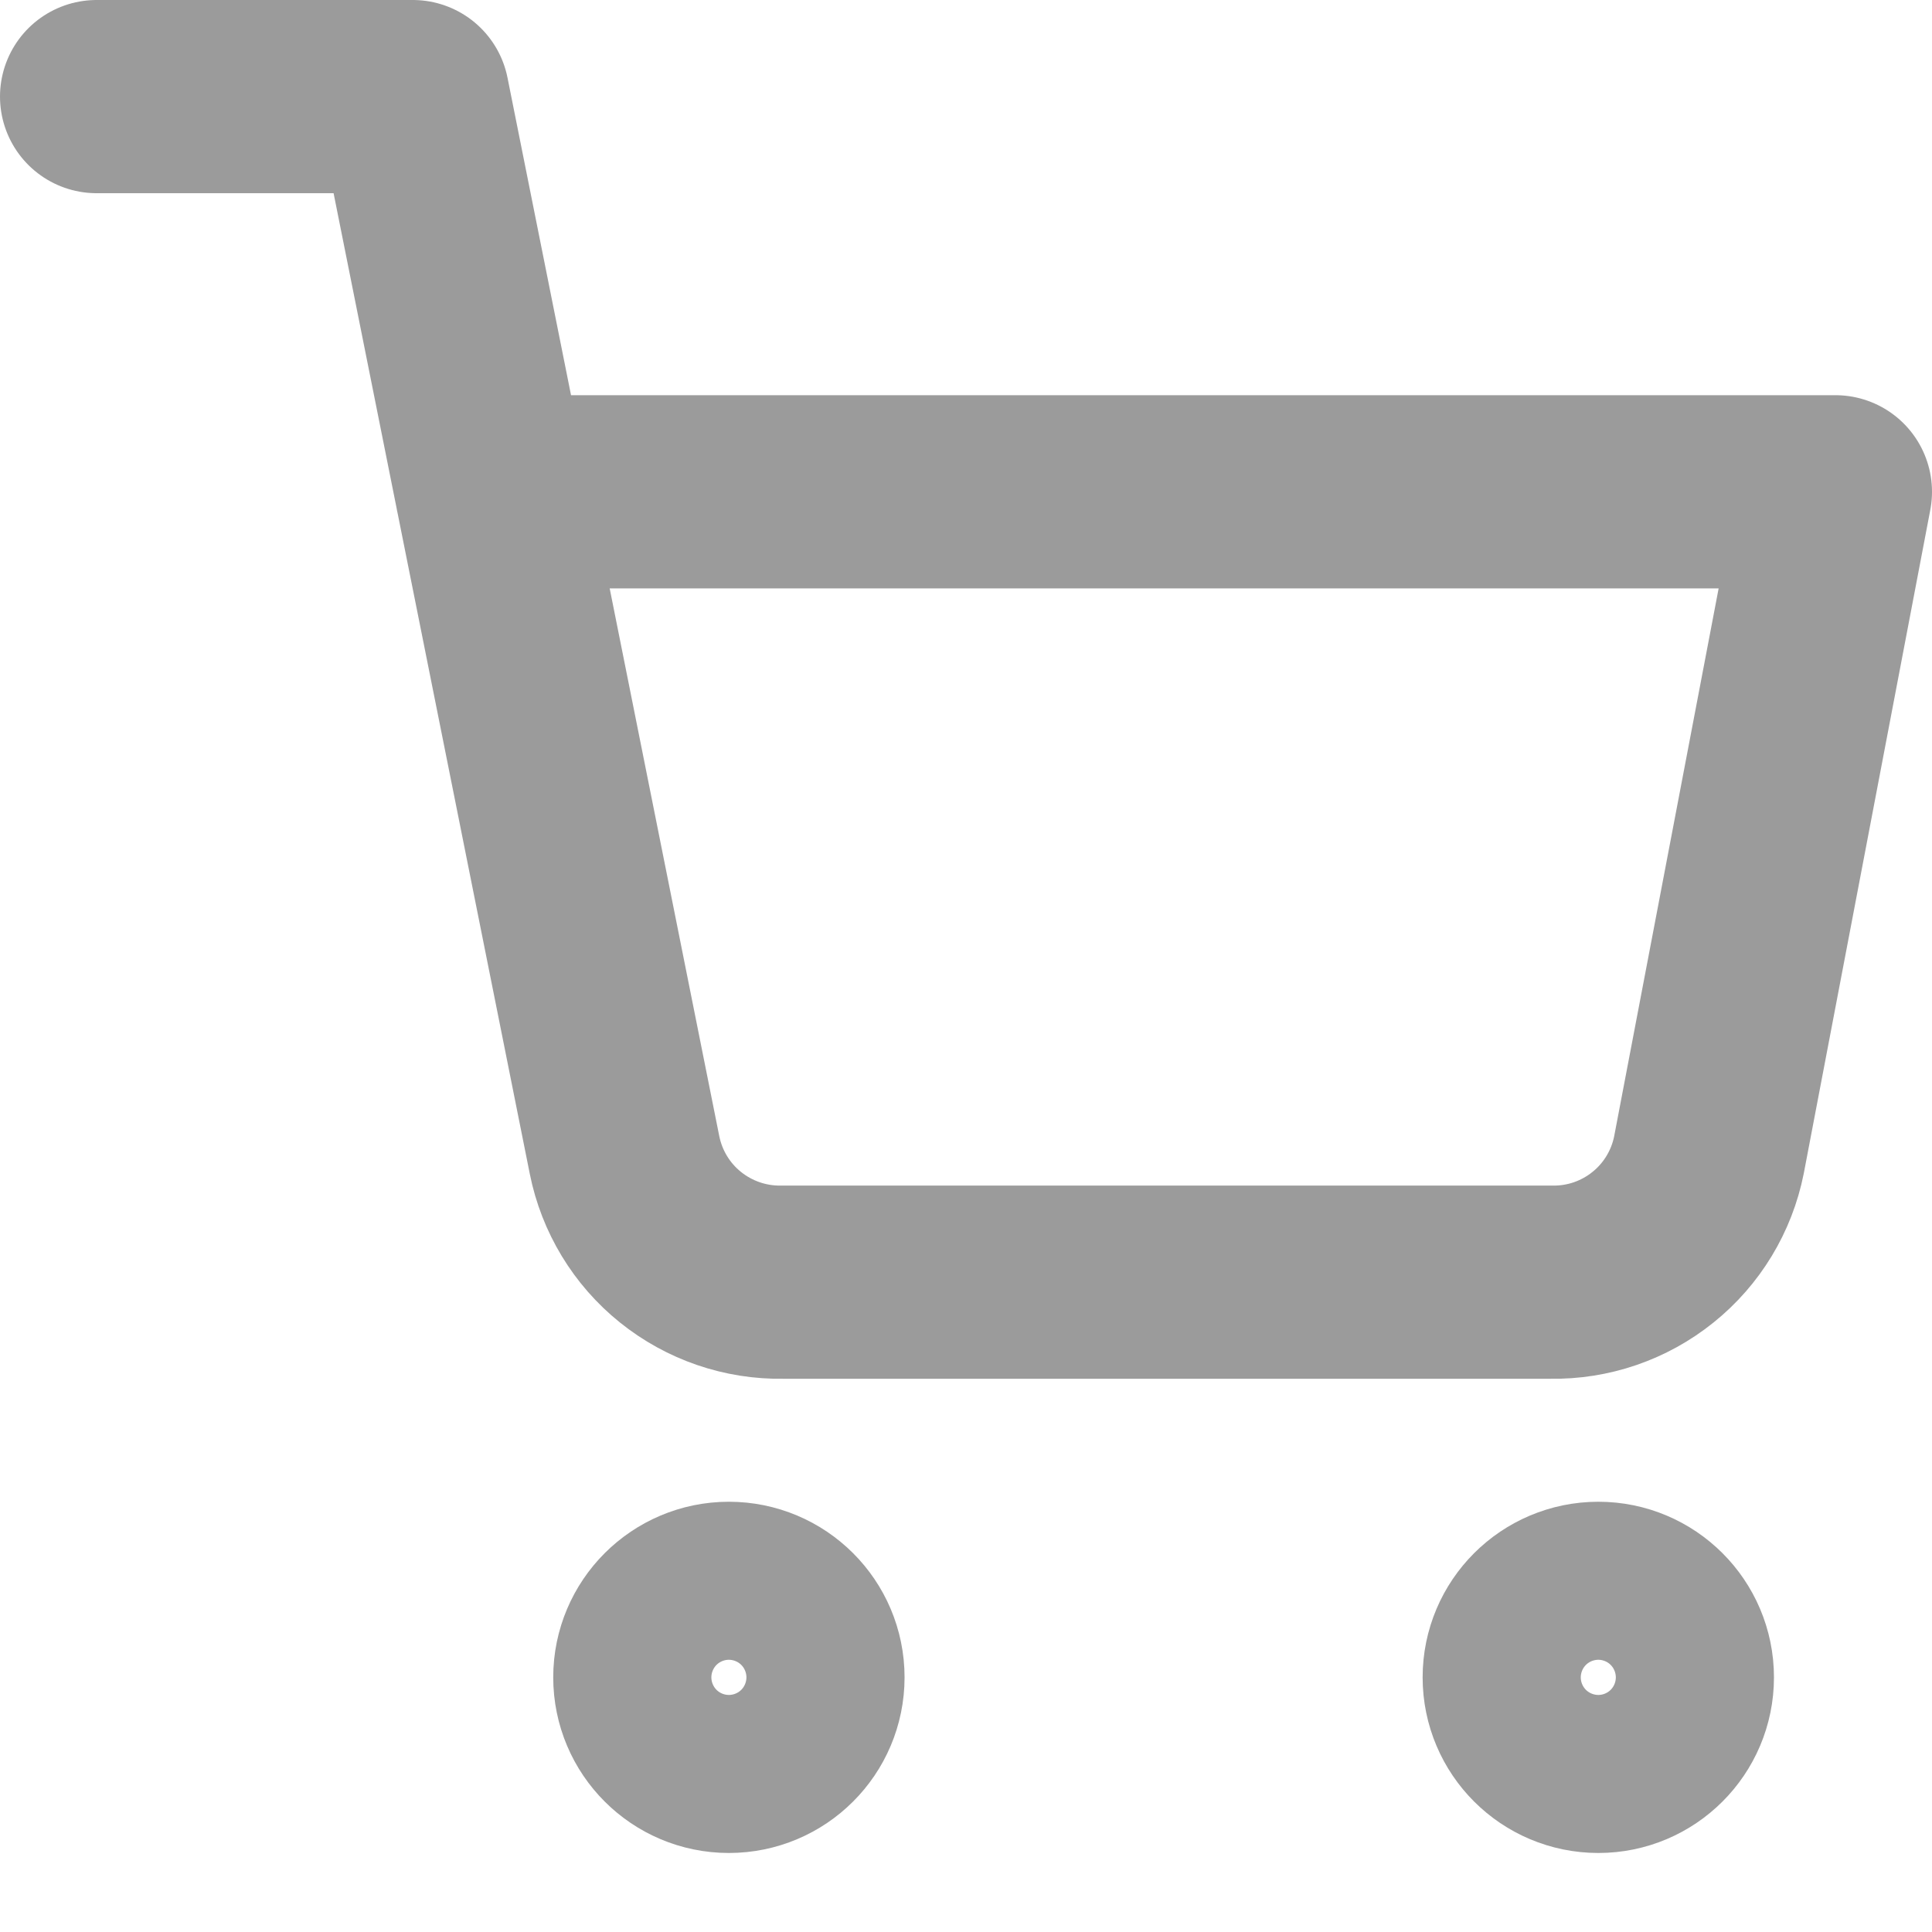
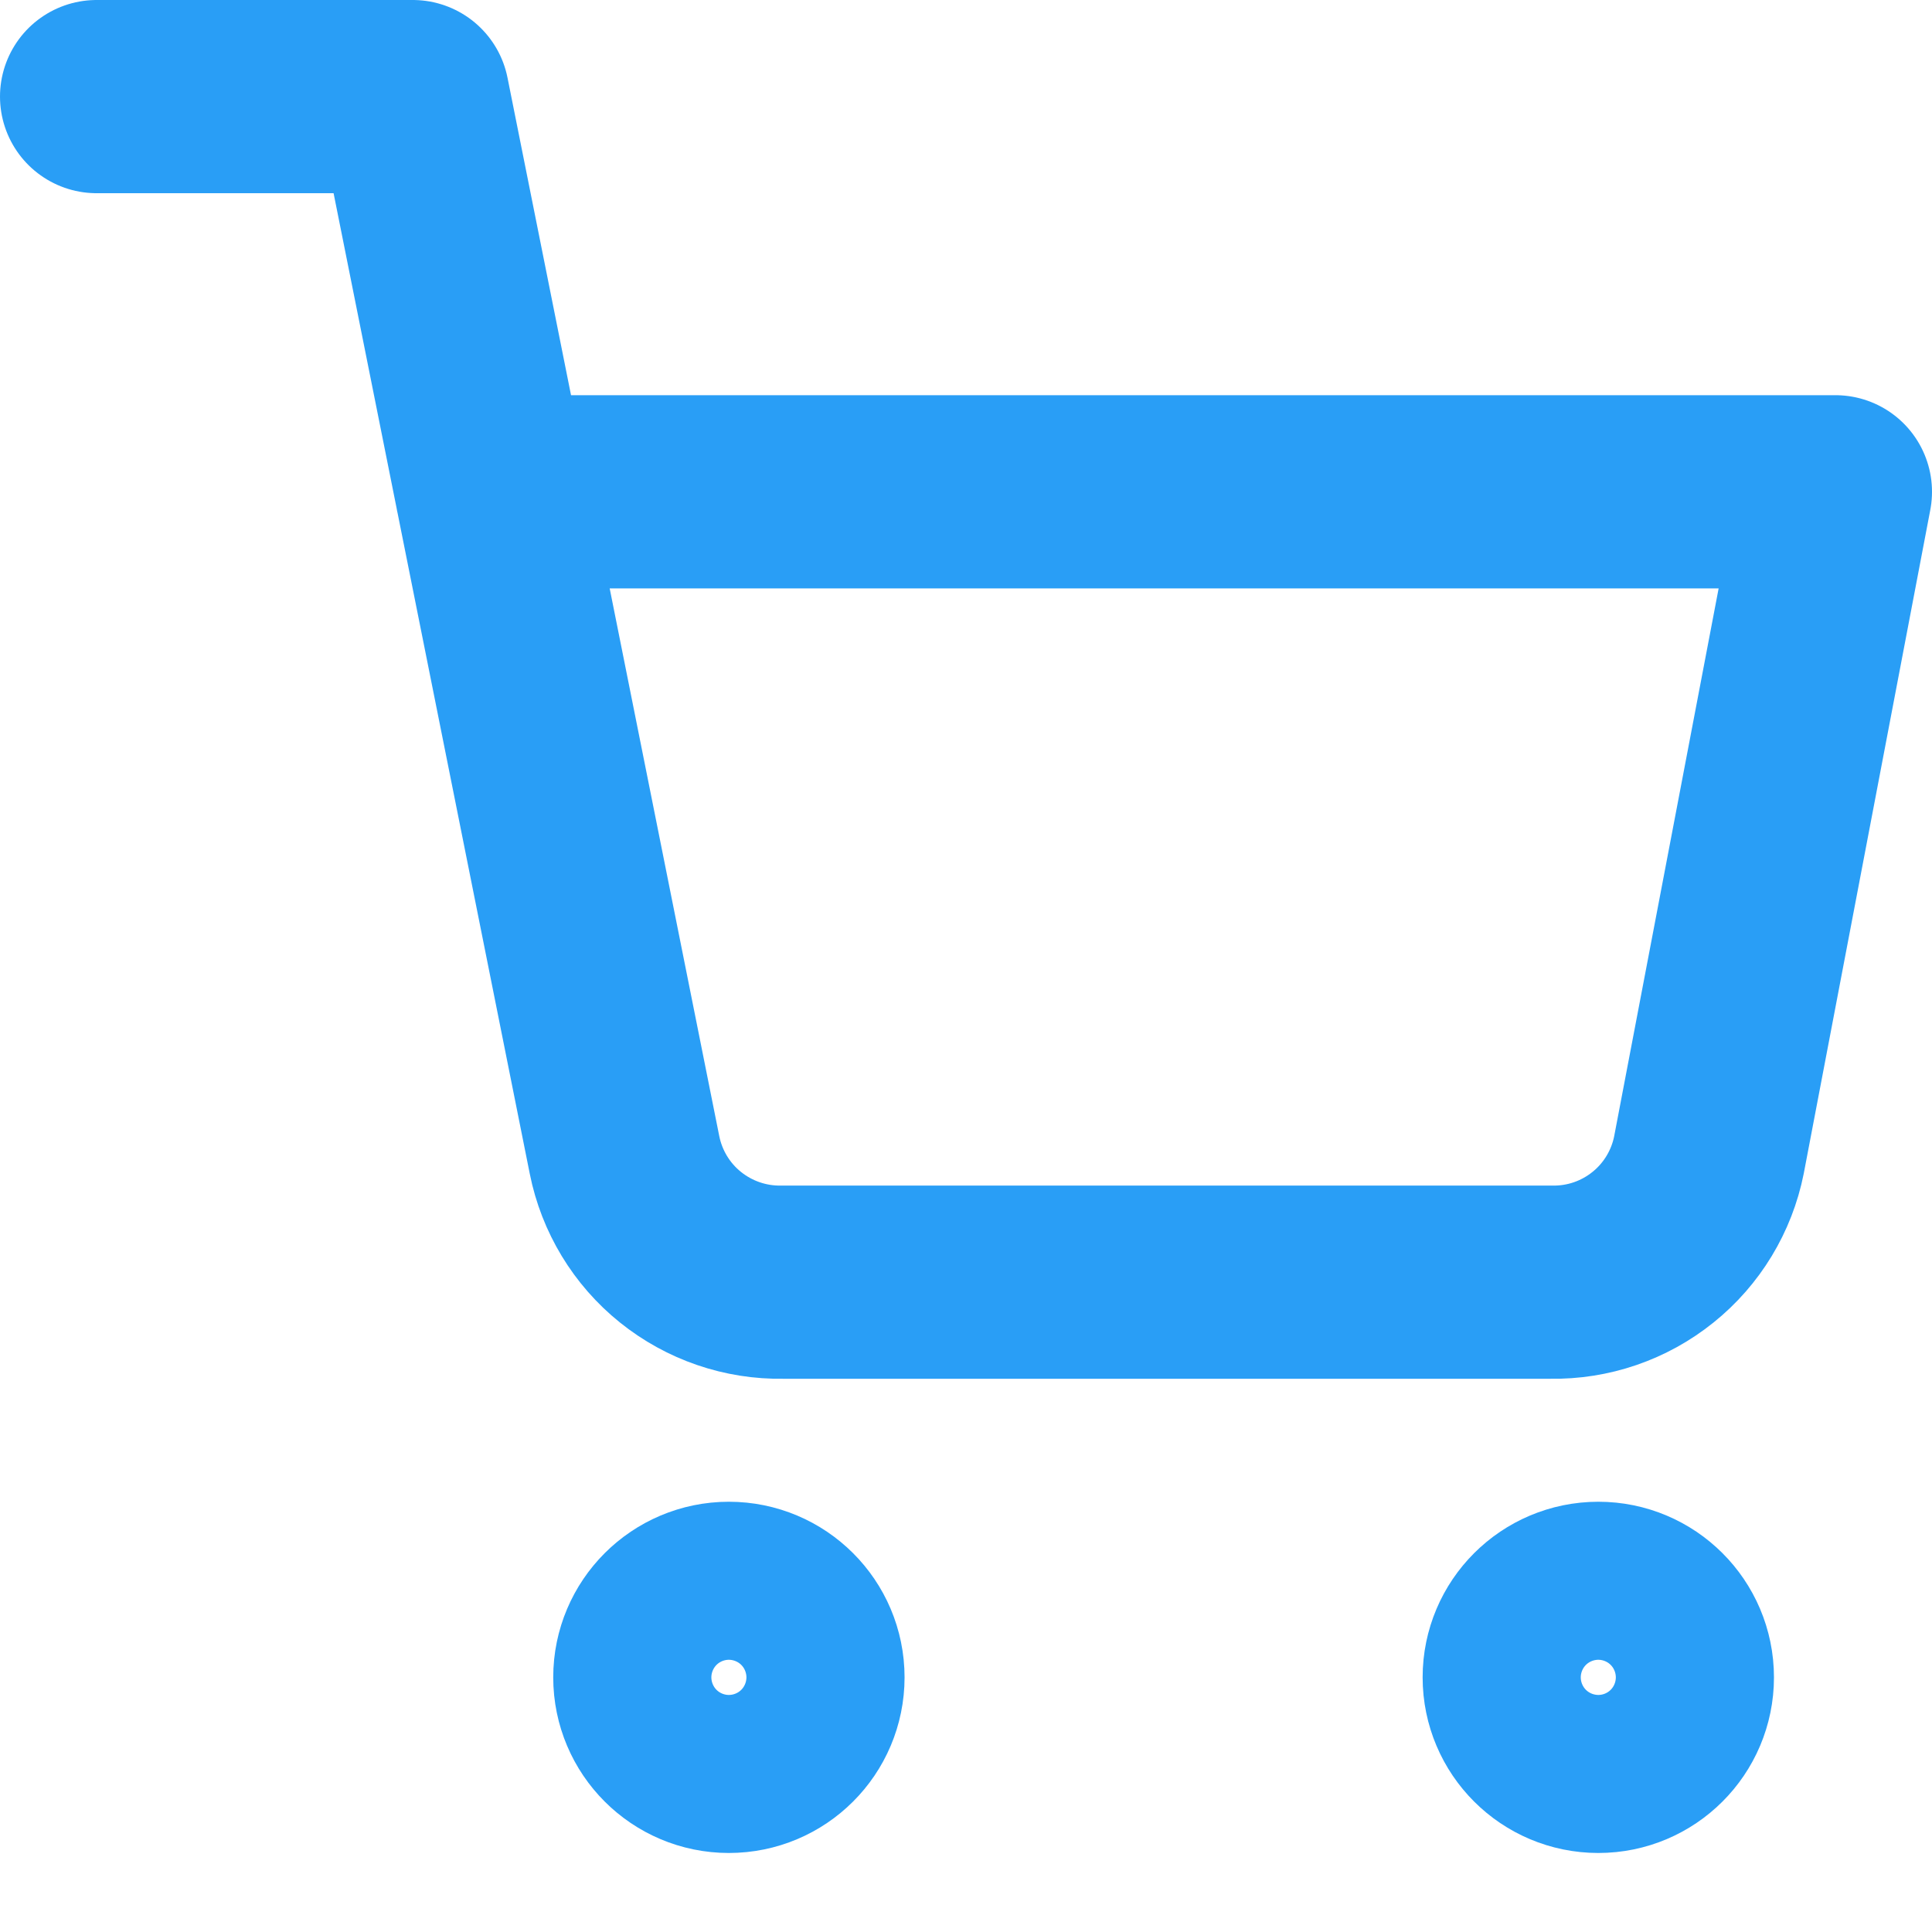
<svg xmlns="http://www.w3.org/2000/svg" width="20" height="20" viewBox="0 0 20 20" fill="none">
-   <path d="M7.545 18.182C7.997 18.182 8.364 17.816 8.364 17.364C8.364 16.912 7.997 16.546 7.545 16.546C7.094 16.546 6.727 16.912 6.727 17.364C6.727 17.816 7.094 18.182 7.545 18.182Z" stroke="#9B9B9B" stroke-width="2" stroke-linecap="round" stroke-linejoin="round" />
-   <path d="M16.546 18.182C16.997 18.182 17.364 17.816 17.364 17.364C17.364 16.912 16.997 16.546 16.546 16.546C16.094 16.546 15.727 16.912 15.727 17.364C15.727 17.816 16.094 18.182 16.546 18.182Z" stroke="#9B9B9B" stroke-width="2" stroke-linecap="round" stroke-linejoin="round" />
-   <path d="M1 1H4.273L6.465 11.956C6.54 12.332 6.745 12.671 7.044 12.911C7.344 13.152 7.718 13.28 8.102 13.273H16.055C16.439 13.28 16.813 13.152 17.112 12.911C17.411 12.671 17.616 12.332 17.691 11.956L19 5.091H5.091" stroke="#9B9B9B" stroke-width="2" stroke-linecap="round" stroke-linejoin="round" />
+   <path d="M7.545 18.182C7.997 18.182 8.364 17.816 8.364 17.364C8.364 16.912 7.997 16.546 7.545 16.546C7.094 16.546 6.727 16.912 6.727 17.364C6.727 17.816 7.094 18.182 7.545 18.182Z" stroke="#299EF6" stroke-width="2" stroke-linecap="round" stroke-linejoin="round" />
+   <path d="M16.546 18.182C16.997 18.182 17.364 17.816 17.364 17.364C17.364 16.912 16.997 16.546 16.546 16.546C16.094 16.546 15.727 16.912 15.727 17.364C15.727 17.816 16.094 18.182 16.546 18.182Z" stroke="#299EF6" stroke-width="2" stroke-linecap="round" stroke-linejoin="round" />
+   <path d="M1 1H4.273L6.465 11.956C6.54 12.332 6.745 12.671 7.044 12.911C7.344 13.152 7.718 13.28 8.102 13.273H16.055C16.439 13.28 16.813 13.152 17.112 12.911C17.411 12.671 17.616 12.332 17.691 11.956L19 5.091H5.091" stroke="#299EF6" stroke-width="2" stroke-linecap="round" stroke-linejoin="round" />
</svg>
